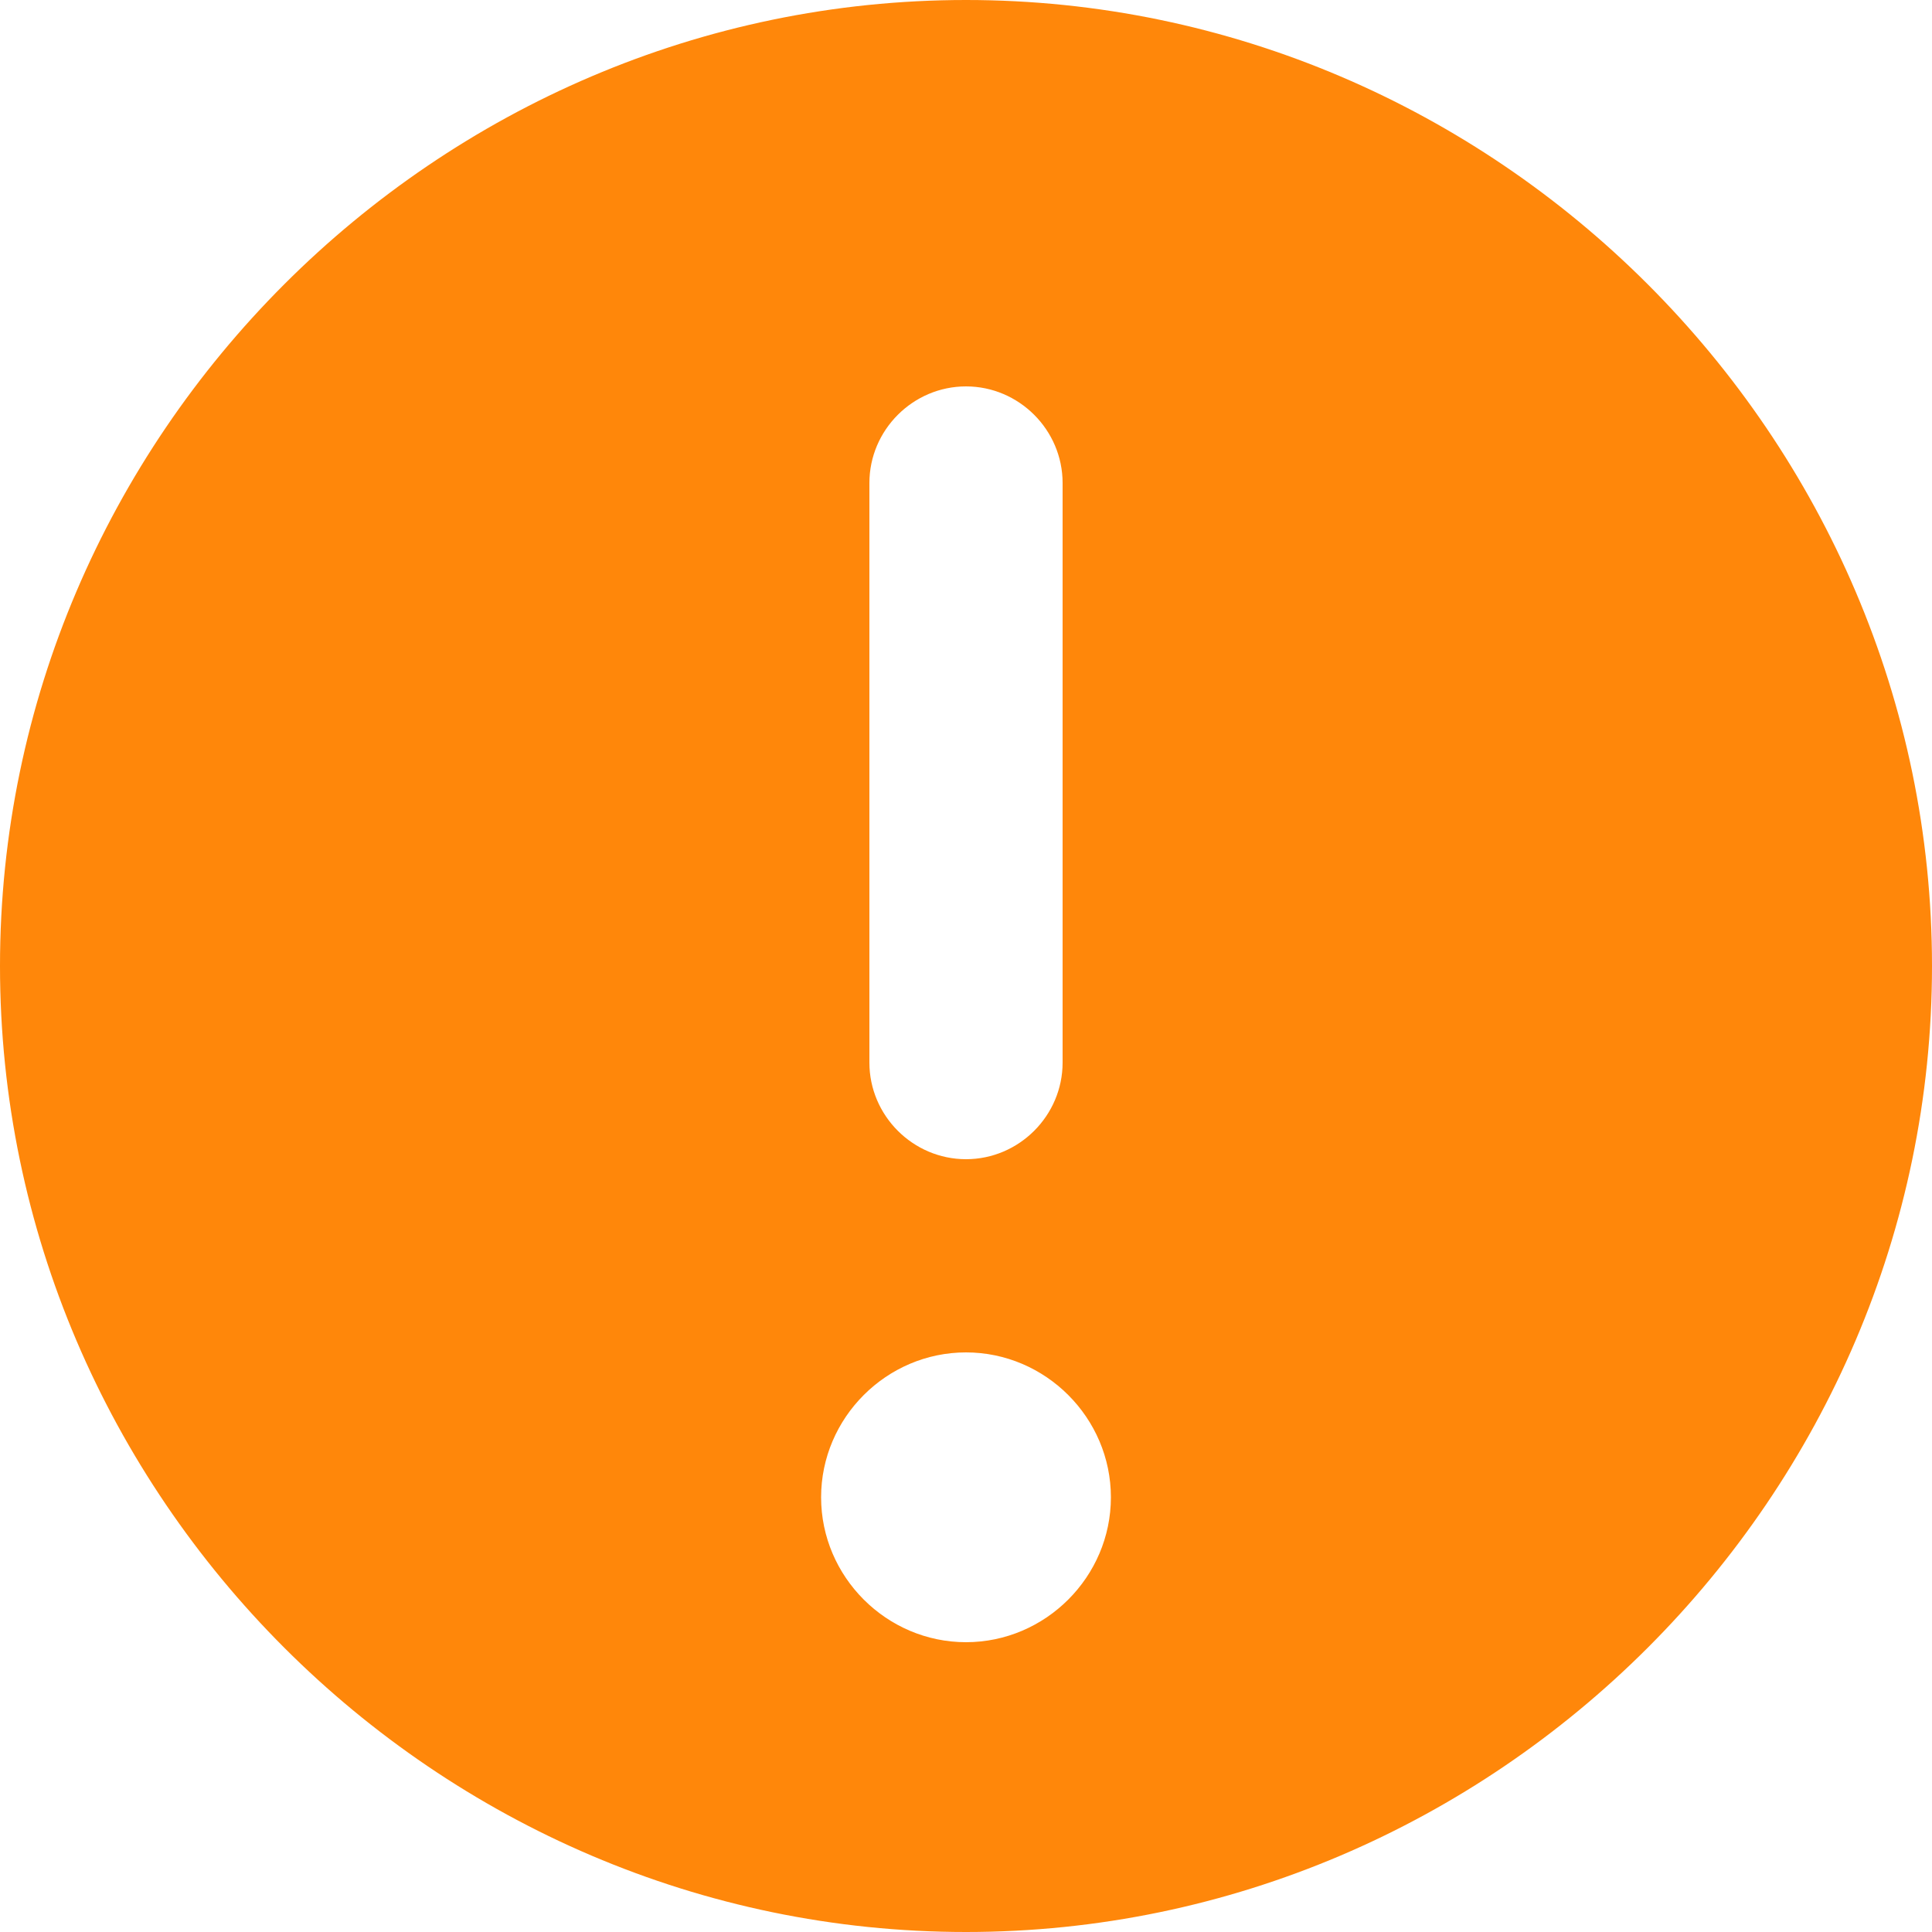
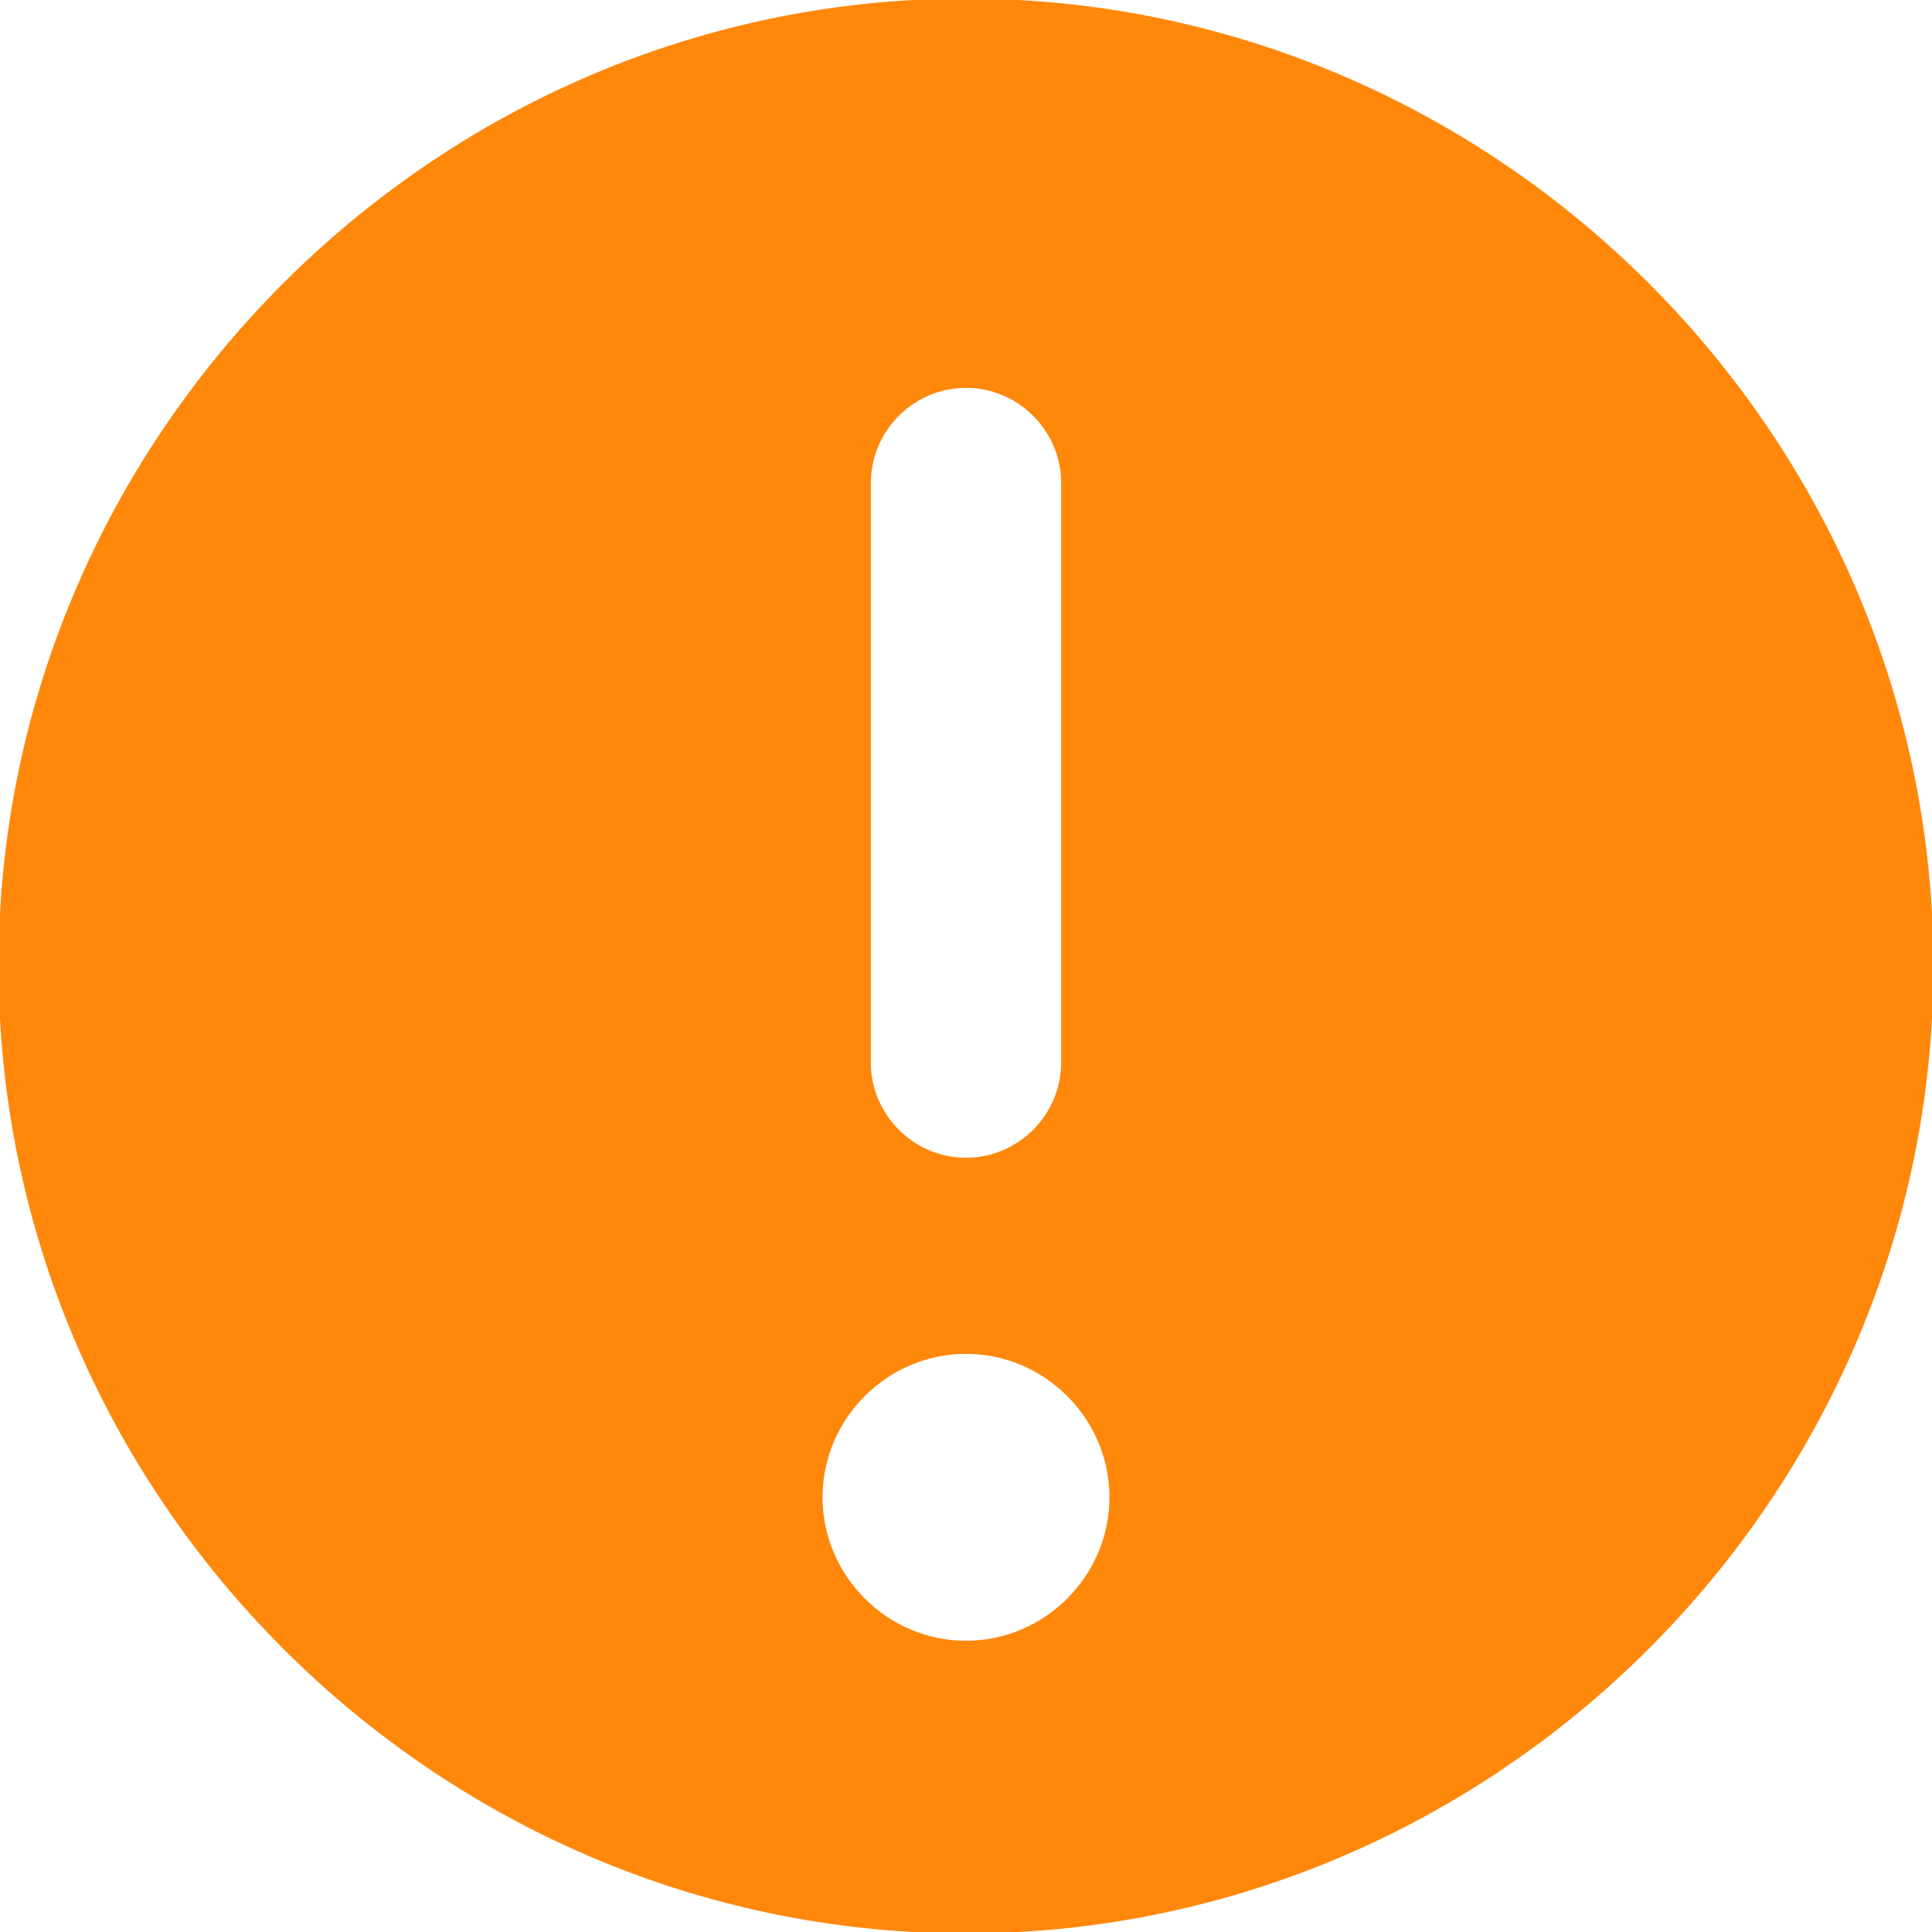
<svg xmlns="http://www.w3.org/2000/svg" width="100%" height="100%" viewBox="0 0 800 800" version="1.1" xml:space="preserve" style="fill-rule:evenodd;clip-rule:evenodd;stroke-linejoin:round;stroke-miterlimit:2;">
  <g transform="matrix(40,0,0,40,-80,-80)">
-     <path d="M12,2C6.514,2 2,6.514 2,12C2,17.486 6.514,22 12,22C17.486,22 22,17.486 22,12C22,6.514 17.486,2 12,2ZM11,7C11,6.451 11.451,6 12,6C12.549,6 13,6.451 13,7L13,13C13,13.549 12.549,14 12,14C11.451,14 11,13.549 11,13L11,7ZM12,19C11.177,19 10.5,18.323 10.5,17.5C10.5,16.677 11.177,16 12,16C12.823,16 13.5,16.677 13.5,17.5C13.5,18.323 12.823,19 12,19Z" style="fill:rgb(255,135,10);fill-rule:nonzero;" />
+     <path d="M12,2C6.514,2 2,6.514 2,12C2,17.486 6.514,22 12,22C17.486,22 22,17.486 22,12C22,6.514 17.486,2 12,2ZM11,7C11,6.451 11.451,6 12,6C12.549,6 13,6.451 13,7L13,13C13,13.549 12.549,14 12,14C11.451,14 11,13.549 11,13L11,7ZM12,19C11.177,19 10.5,18.323 10.5,17.5C10.5,16.677 11.177,16 12,16C12.823,16 13.5,16.677 13.5,17.5C13.5,18.323 12.823,19 12,19Z" style="fill:rgb(255,135,10);fill-rule:nonzero;stroke:rgb(255,135,10);stroke-width:0.03px;" />
  </g>
</svg>
